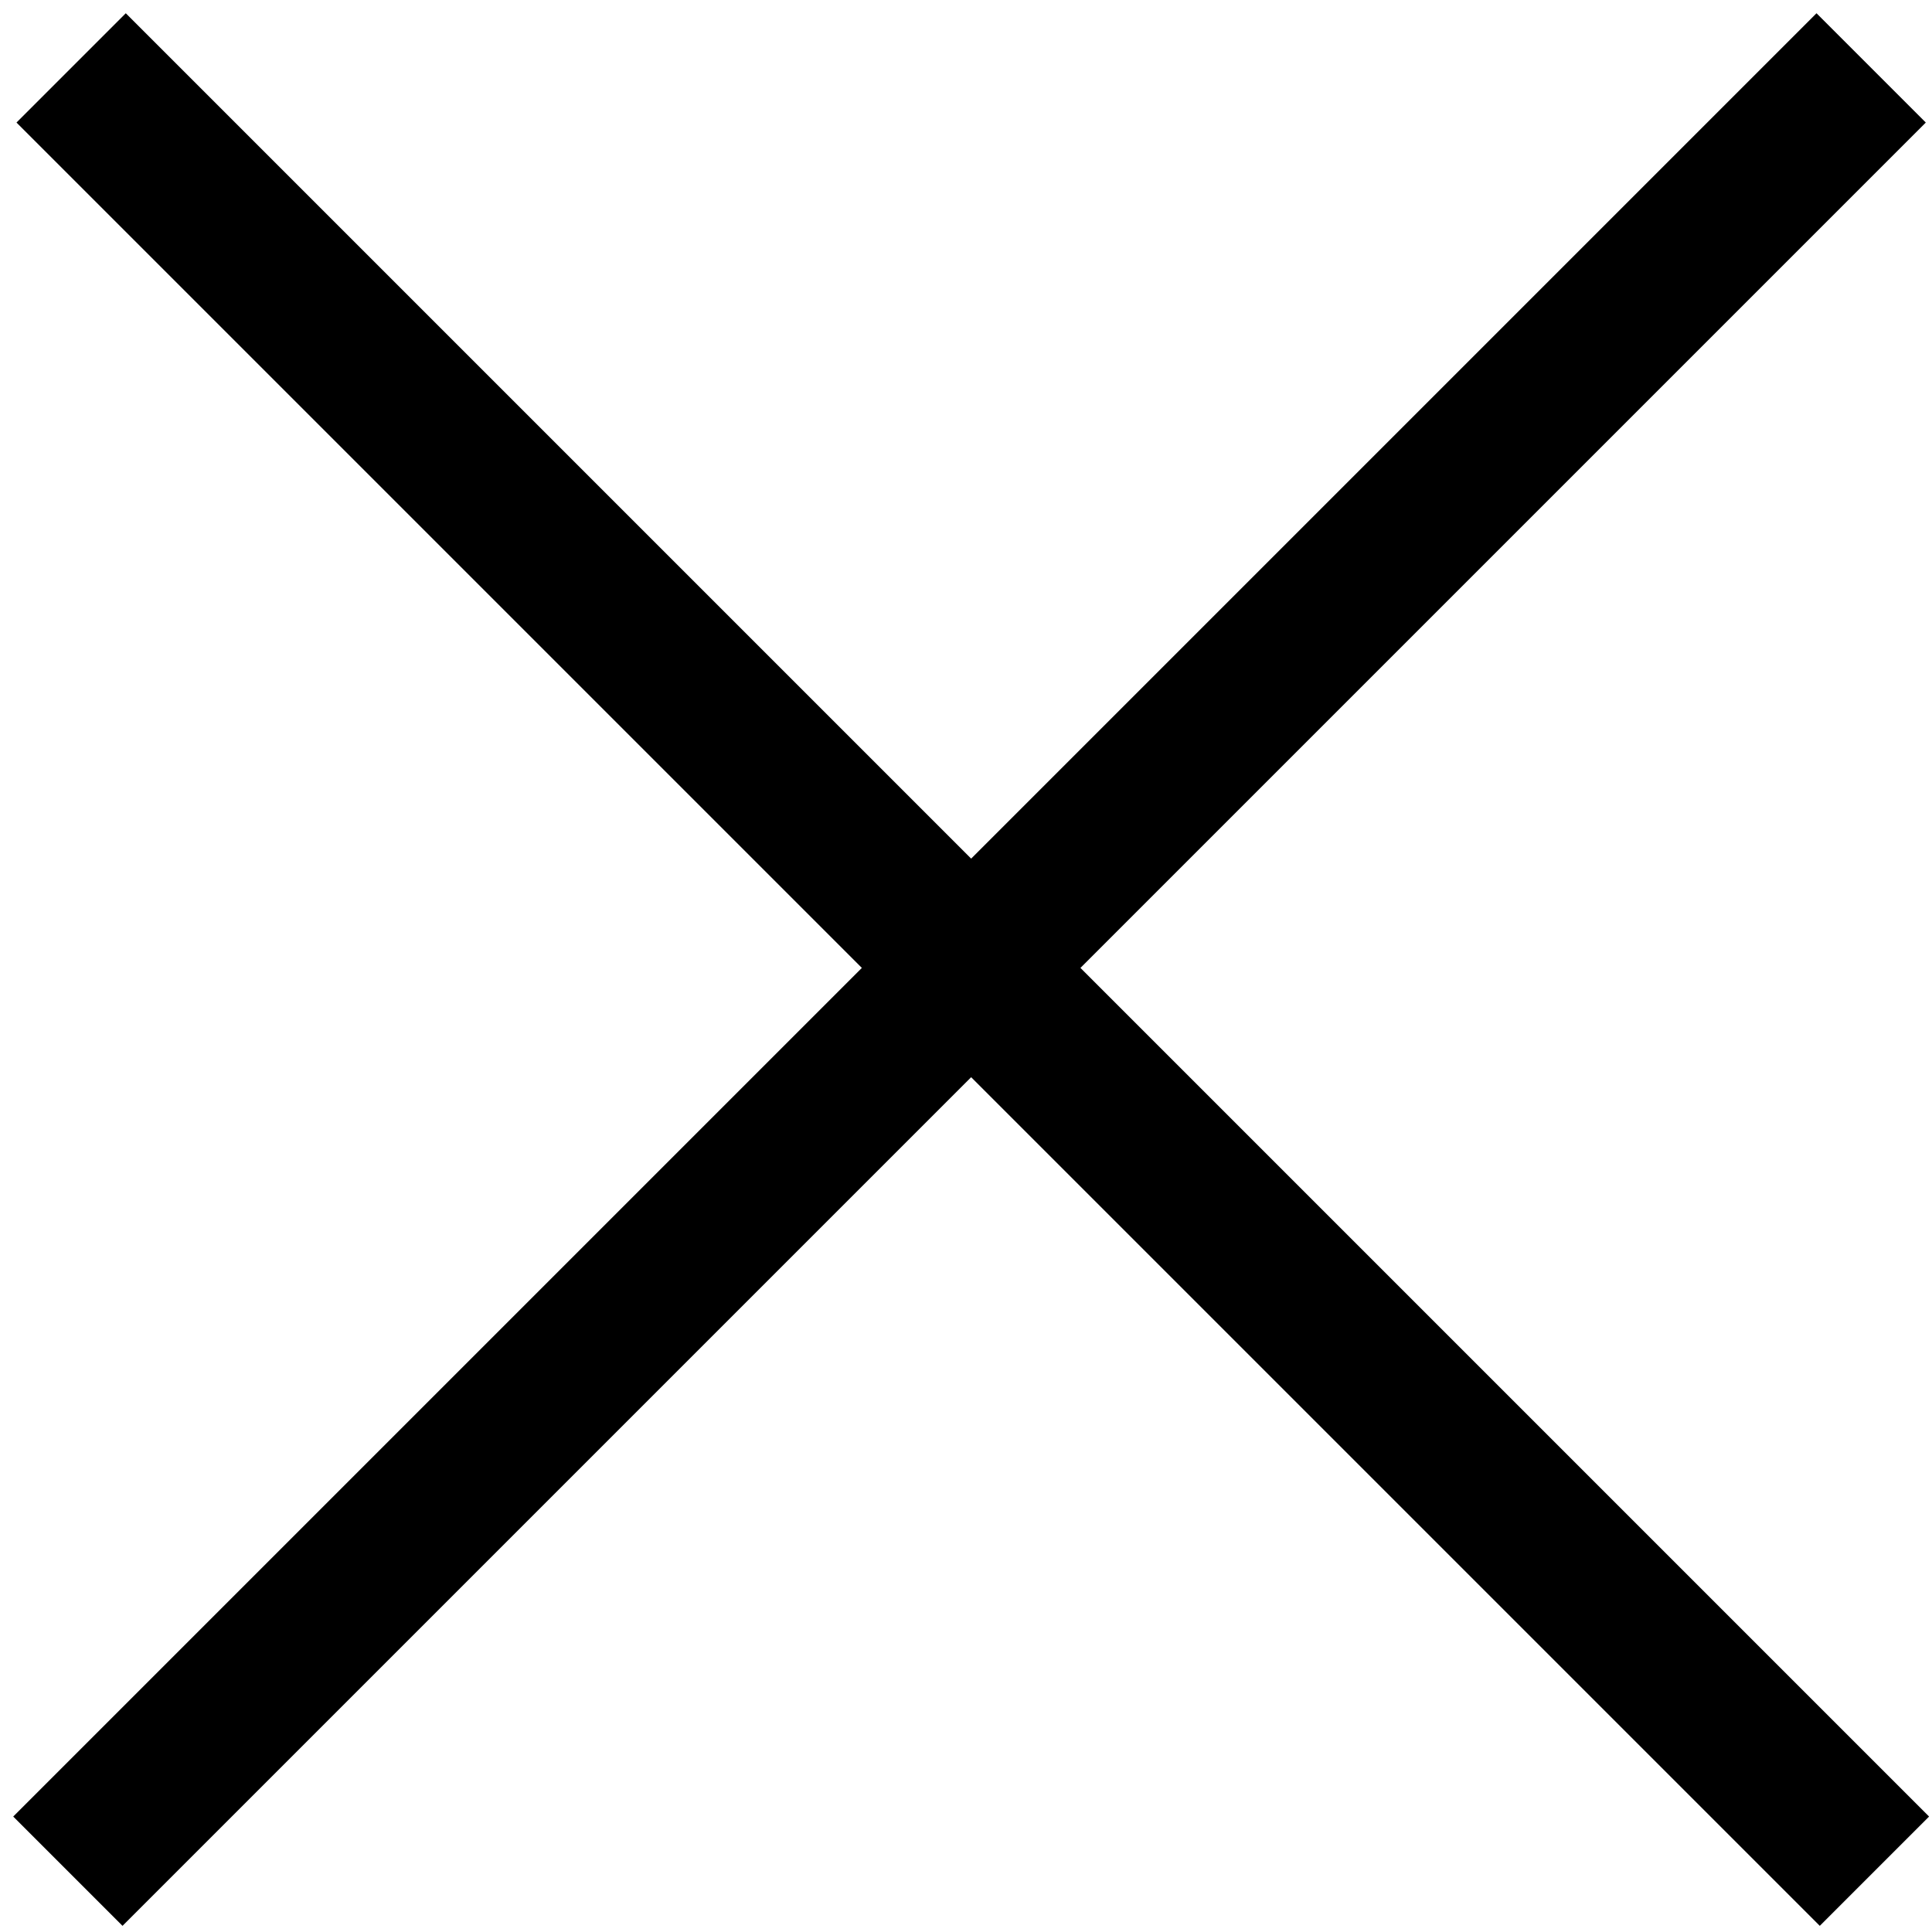
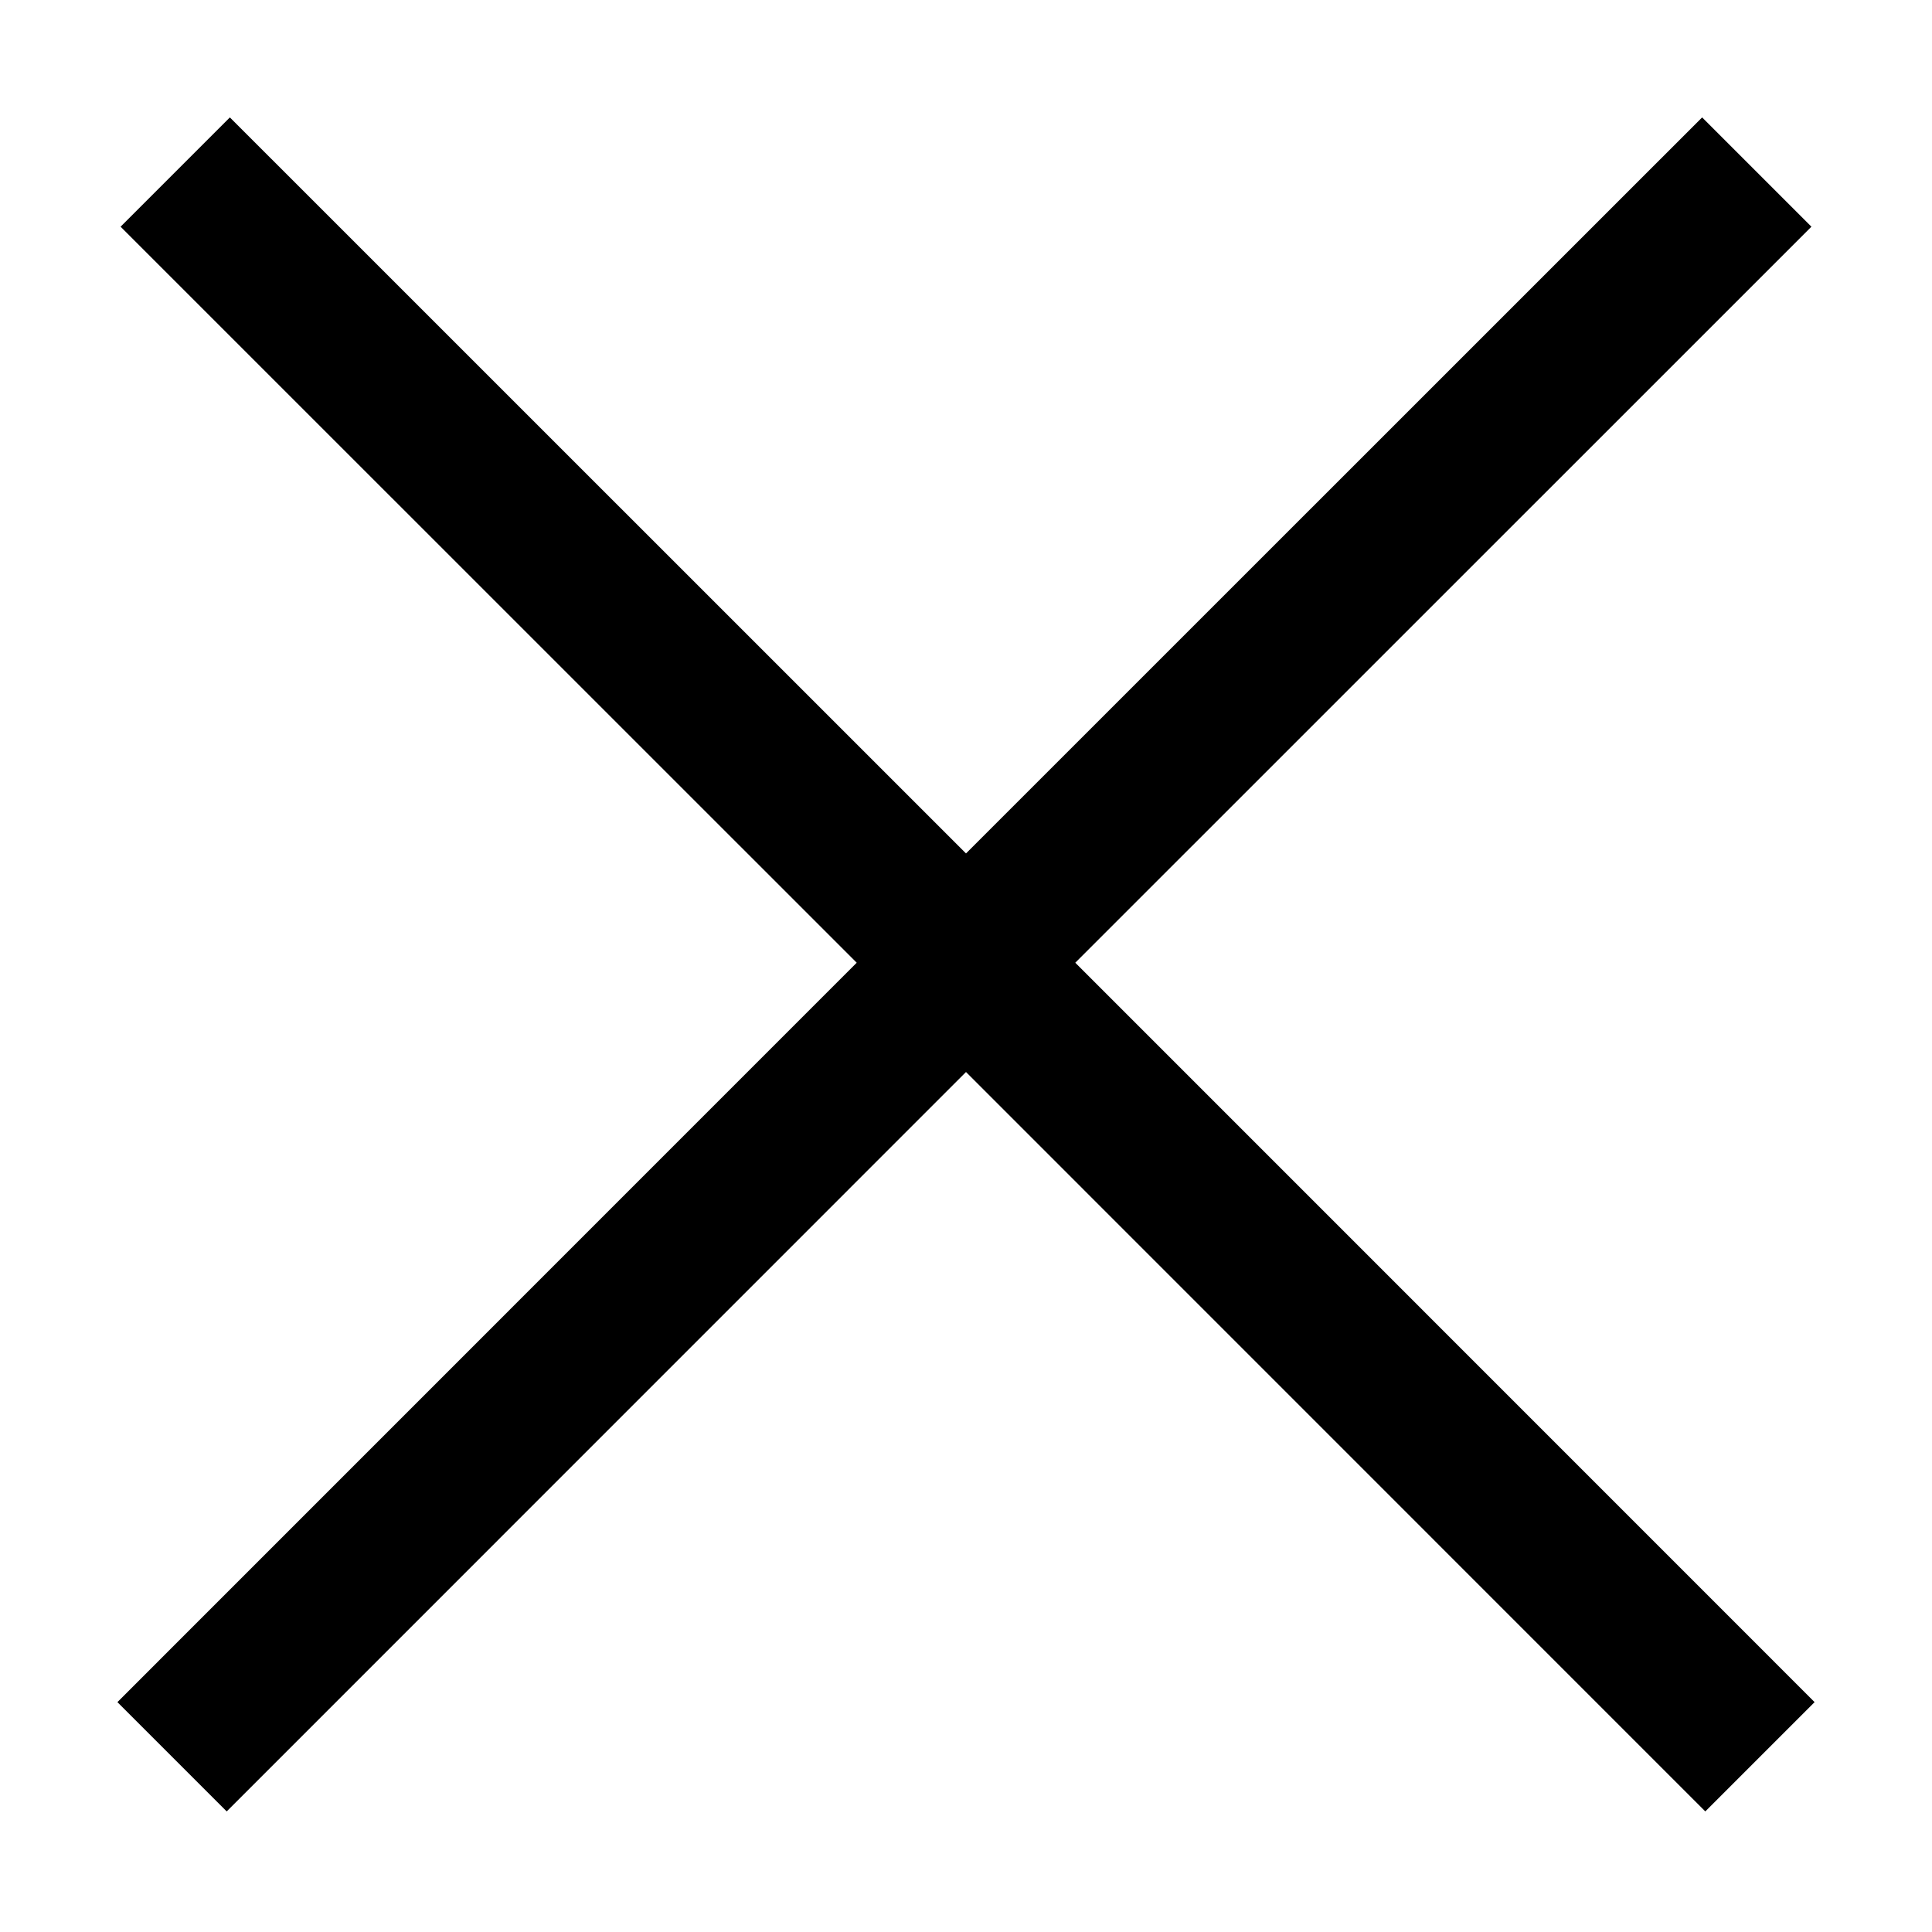
<svg viewBox="0 0 25 25">
-   <path d="M13.537,-3.933 L13.537,11.537 L29.067,11.537 L29.067,13.537 L13.537,13.537 L13.537,29.067 L11.537,29.067 L11.537,13.537 L-3.933,13.537 L-3.933,11.537 L11.537,11.537 L11.537,-3.933 L13.537,-3.933 Z" fill="currentColor" transform="translate(12.56665, 12.56665) rotate(45) translate(-12.56665, -12.56665)" fill-rule="evenodd" />
+   <path d="M13.471,-2 L13.47,11.47 L27,11.471 L27,13.471 L13.47,13.47 L13.471,27 L11.471,27 L11.47,13.47 L-2,13.471 L-2,11.471 L11.47,11.47 L11.471,-2 L13.471,-2 Z" fill="currentColor" transform="translate(12.5, 12.5) rotate(45) translate(-12.5, -12.5)" fill-rule="evenodd" />
</svg>
